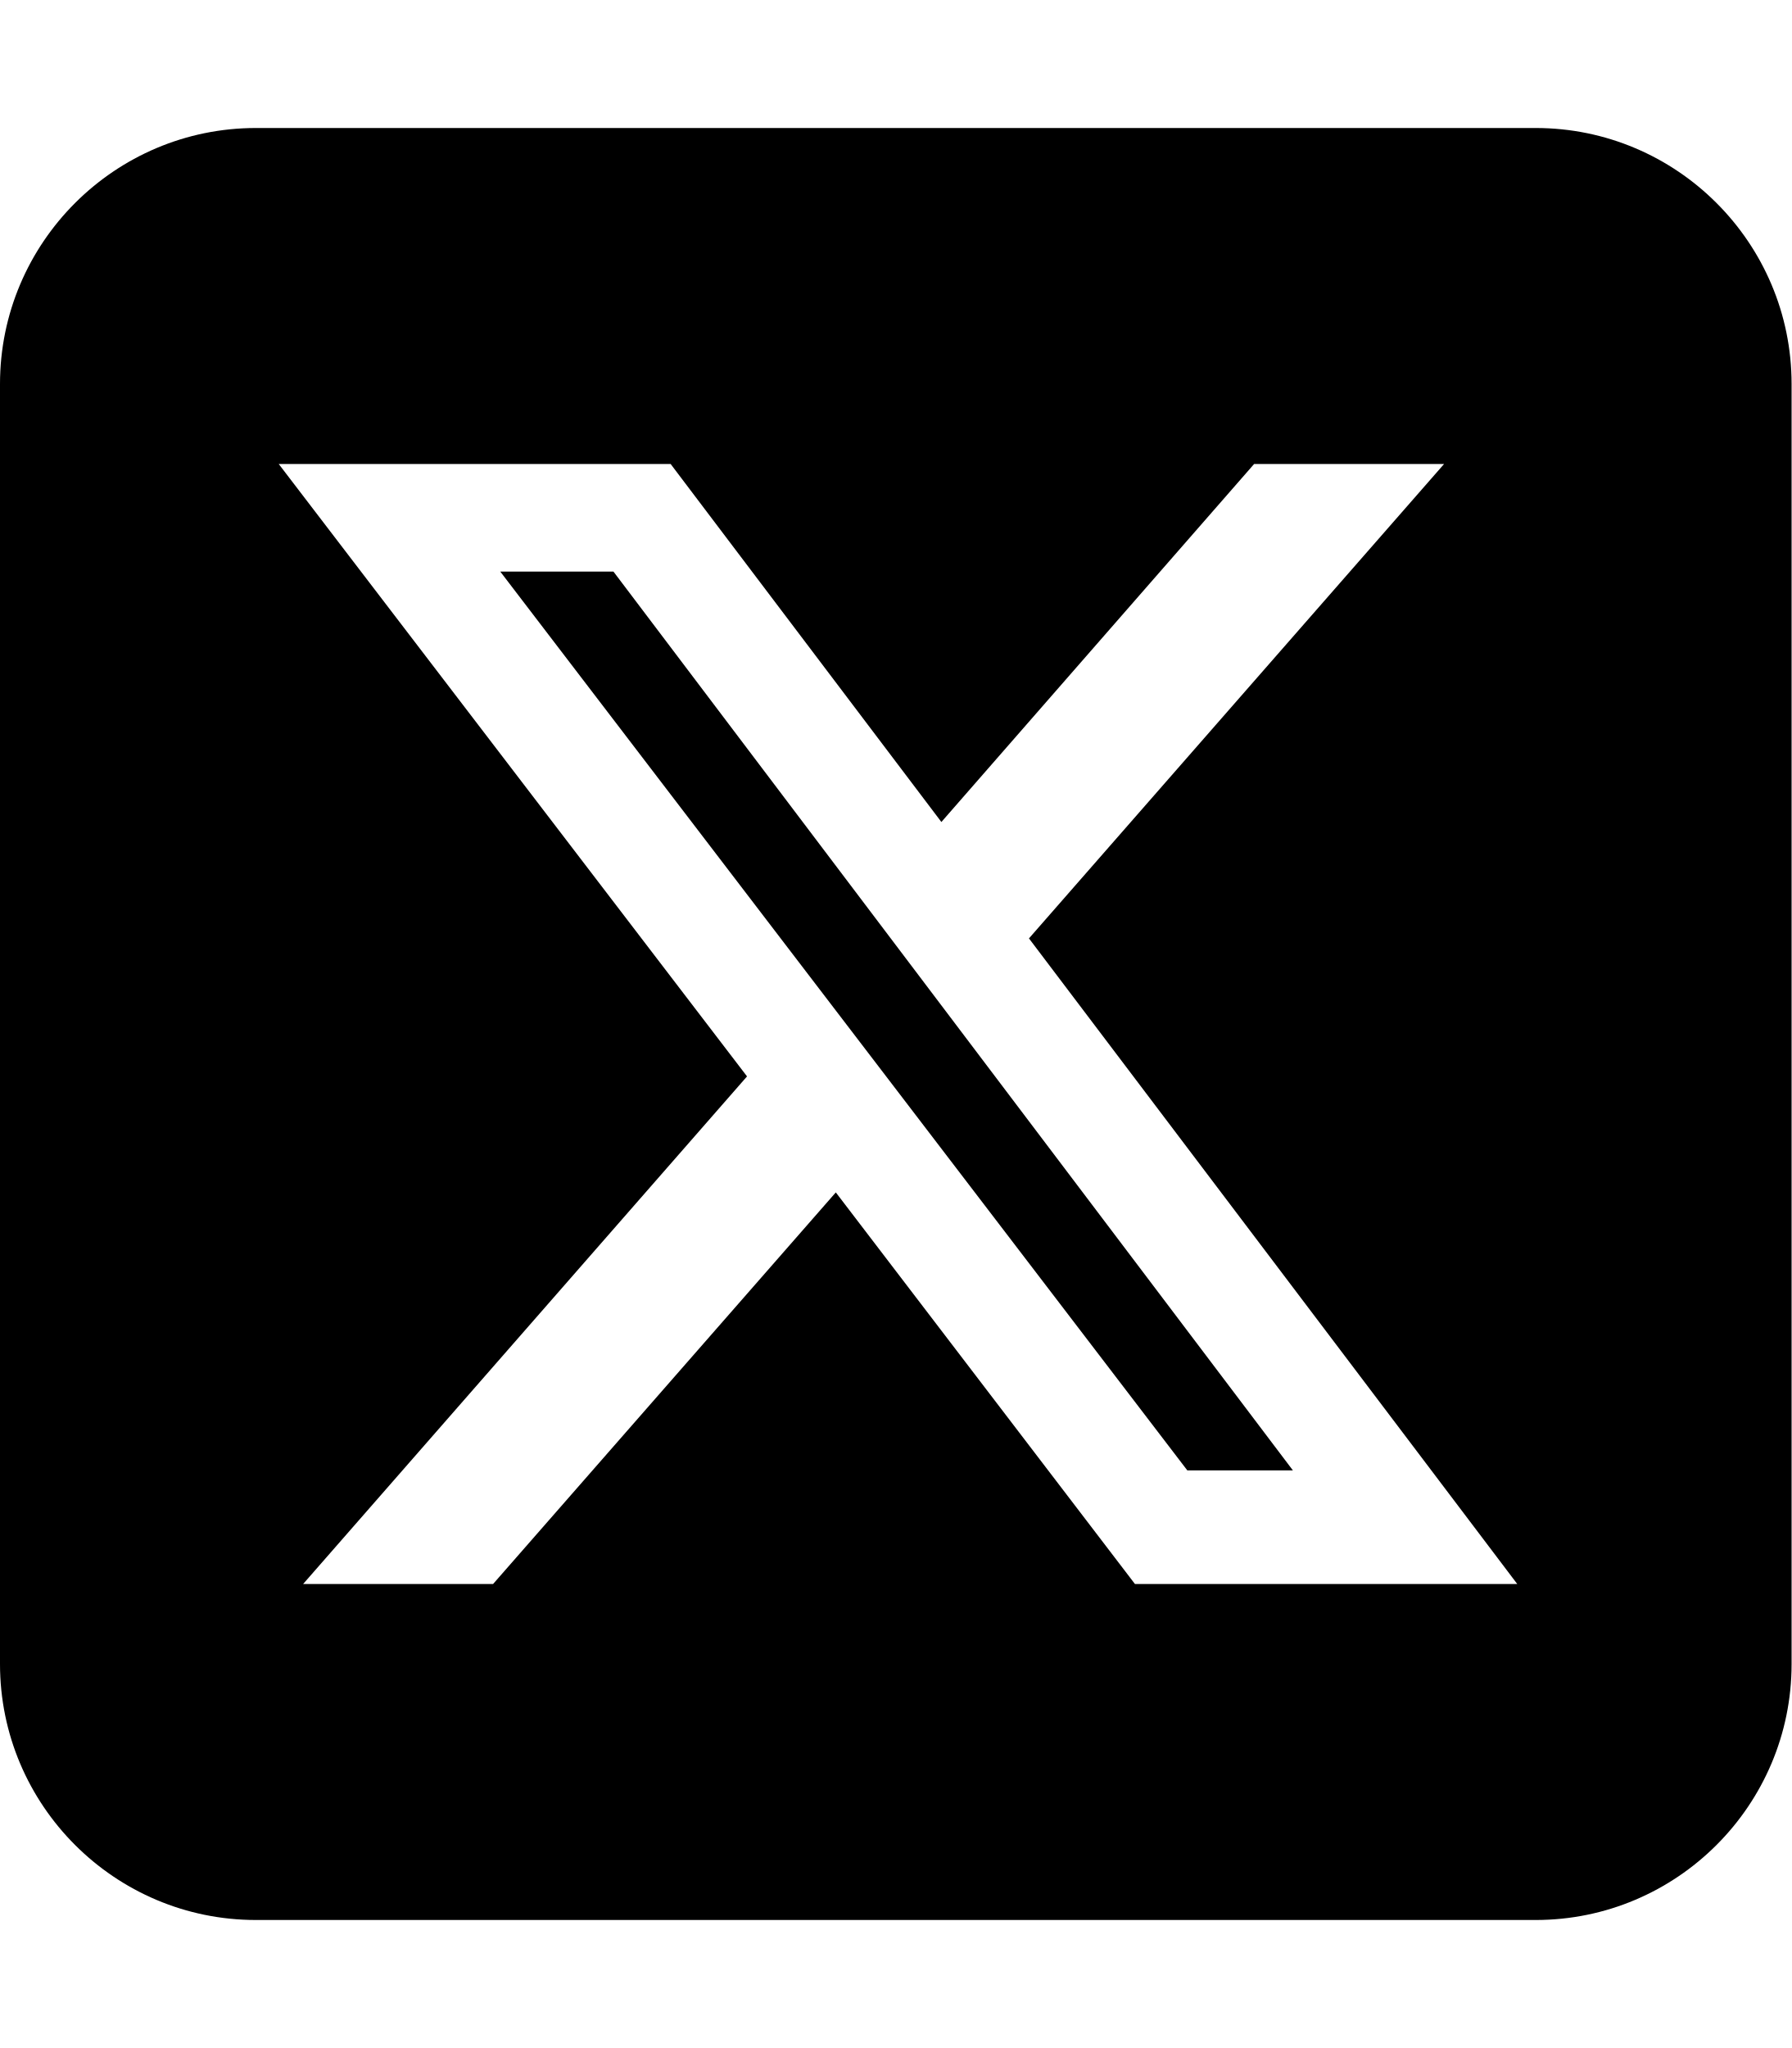
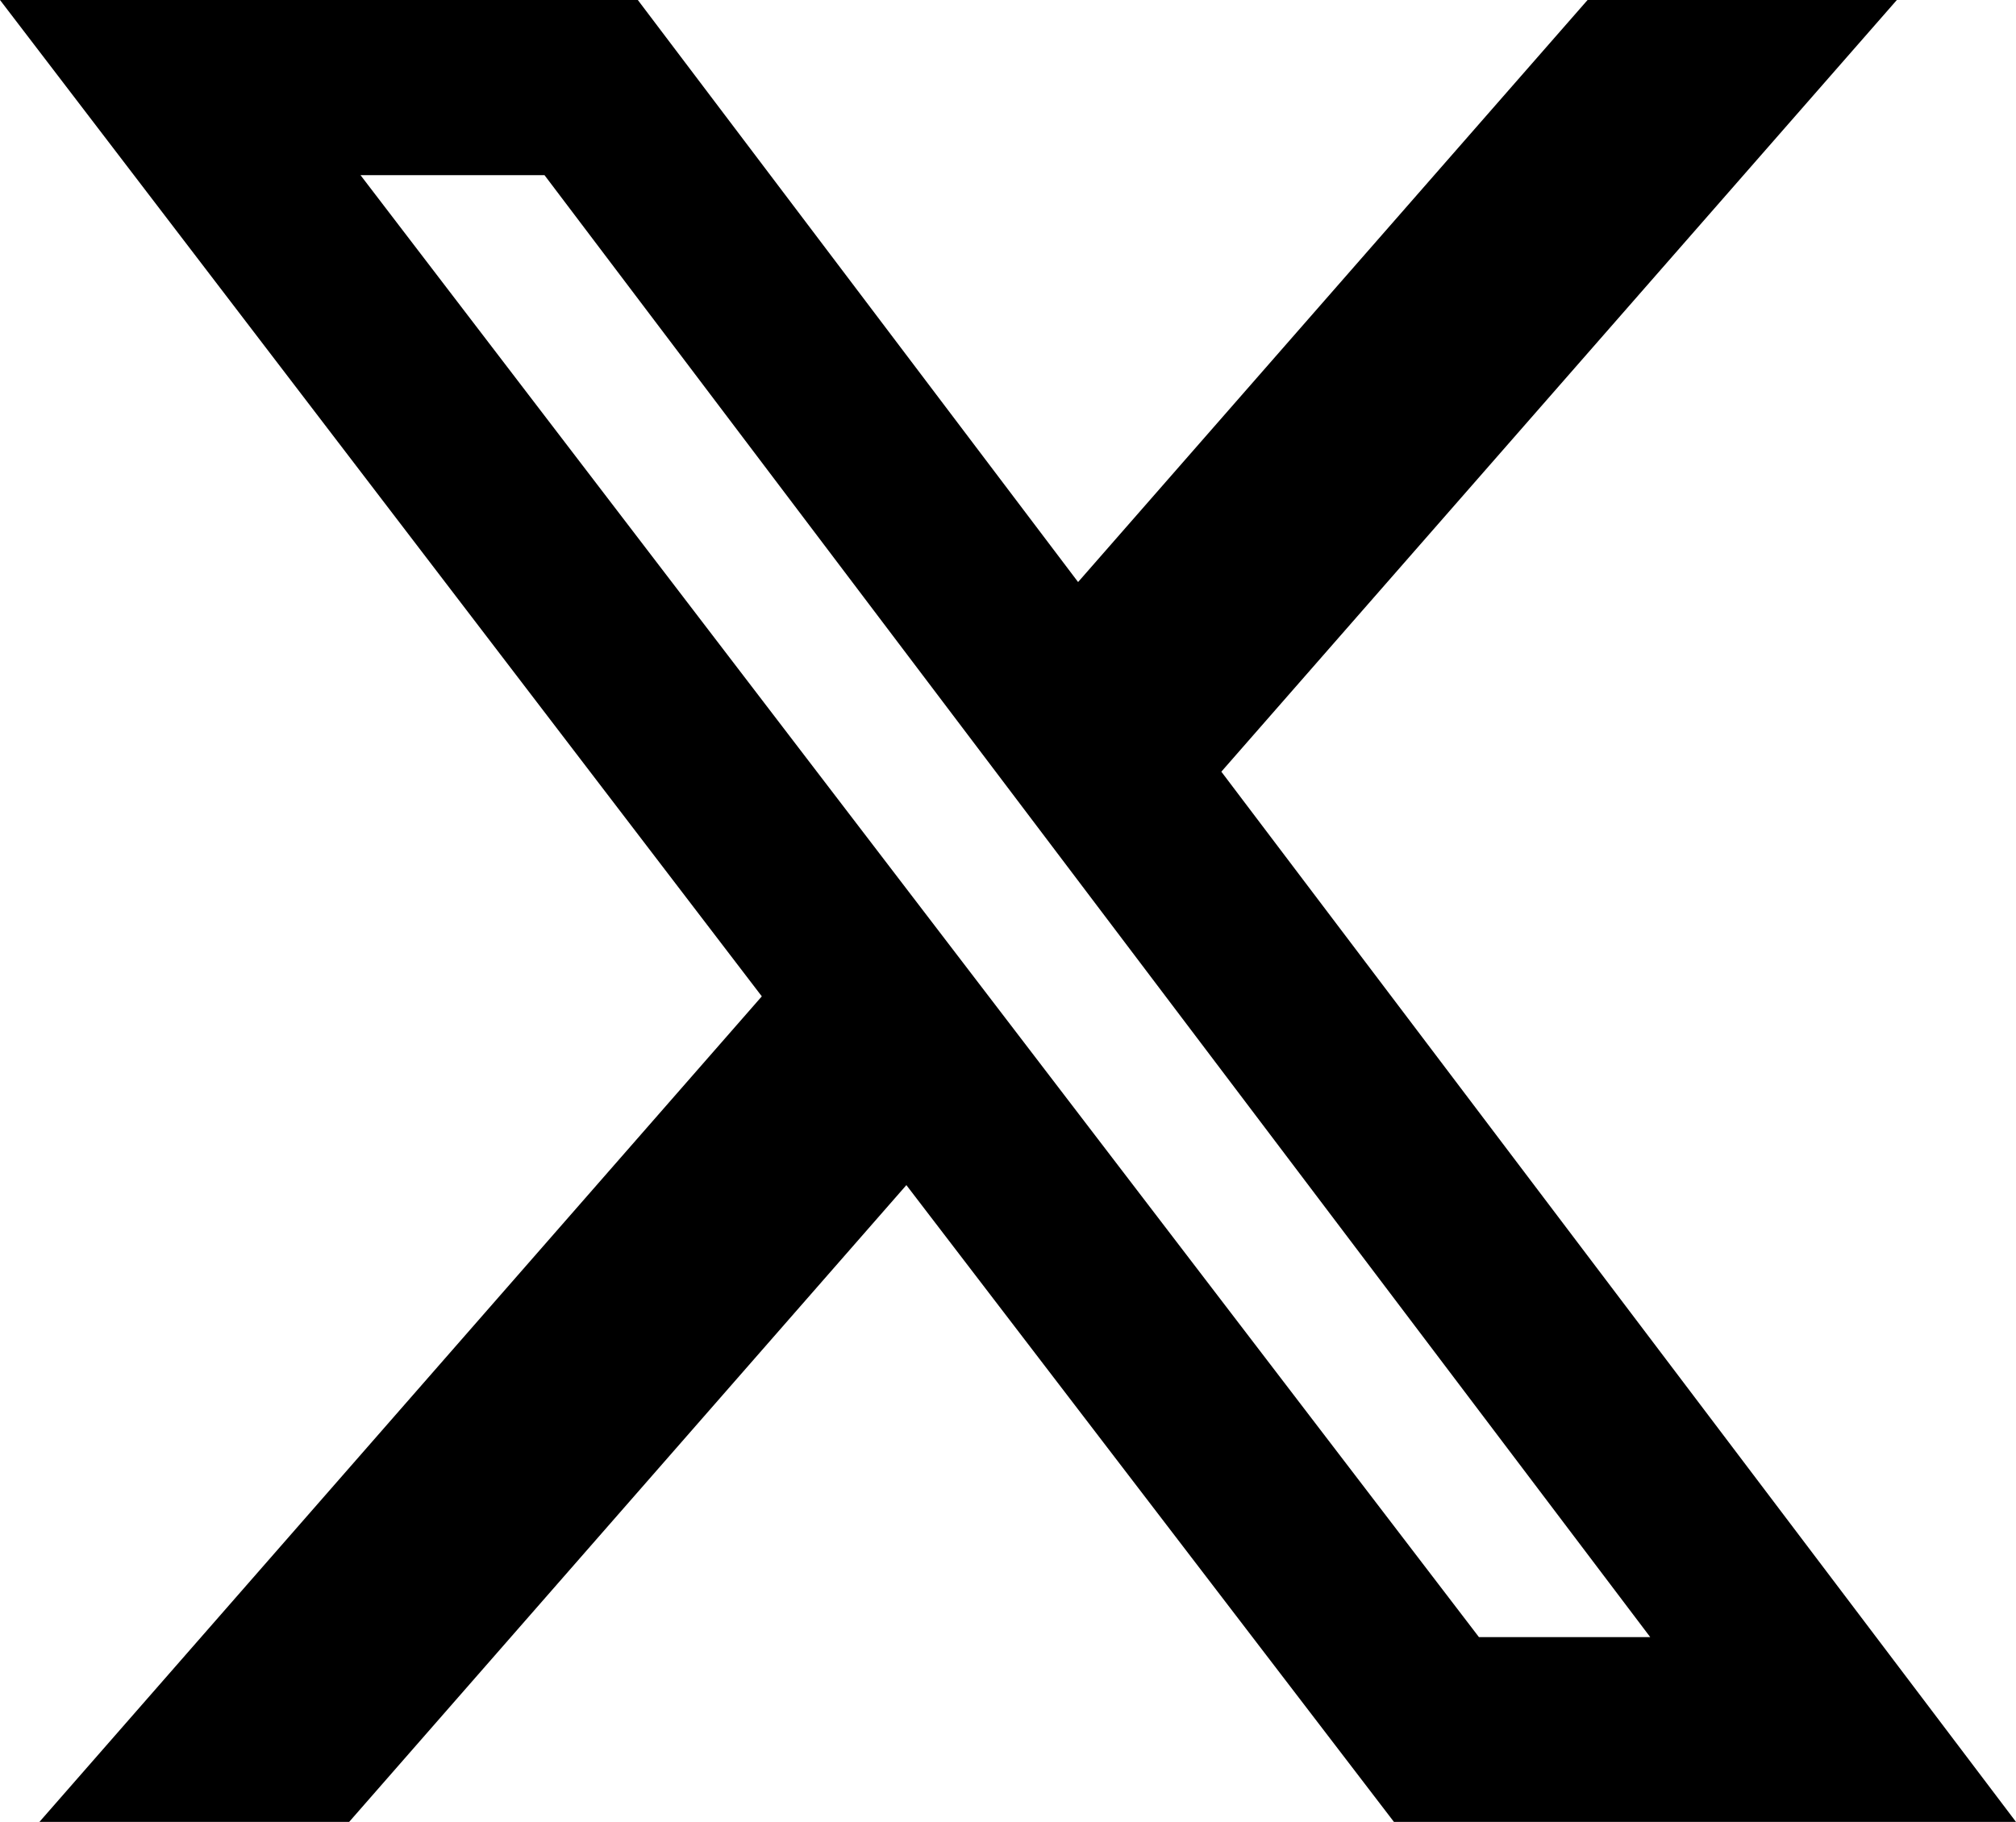
- <svg xmlns="http://www.w3.org/2000/svg" viewBox="0 0 448 512">
-   <path d="M64 32C28.7 32 0 60.7 0 96V416c0 35.3 28.7 64 64 64H384c35.3 0 64-28.7 64-64V96c0-35.3-28.7-64-64-64H64zm297.1 84L257.3 234.6 379.4 396H283.8L209 298.1 123.3 396H75.8l111-126.9L69.7 116h98l67.7 89.5L313.6 116h47.5zM323.3 367.6L153.4 142.9H125.1L296.9 367.6h26.3z" />
+ <svg xmlns="http://www.w3.org/2000/svg" viewBox="26.8 48 460.2 416">
+   <path d="M389.2 48h70.6L305.6 224.2 487 464H345L233.7 318.6 106.5 464H35.8L200.7 275.5 26.8 48H172.4L272.9 180.9 389.2 48zM364.4 421.8h39.1L151.1 88h-42L364.4 421.8z" />
</svg>
